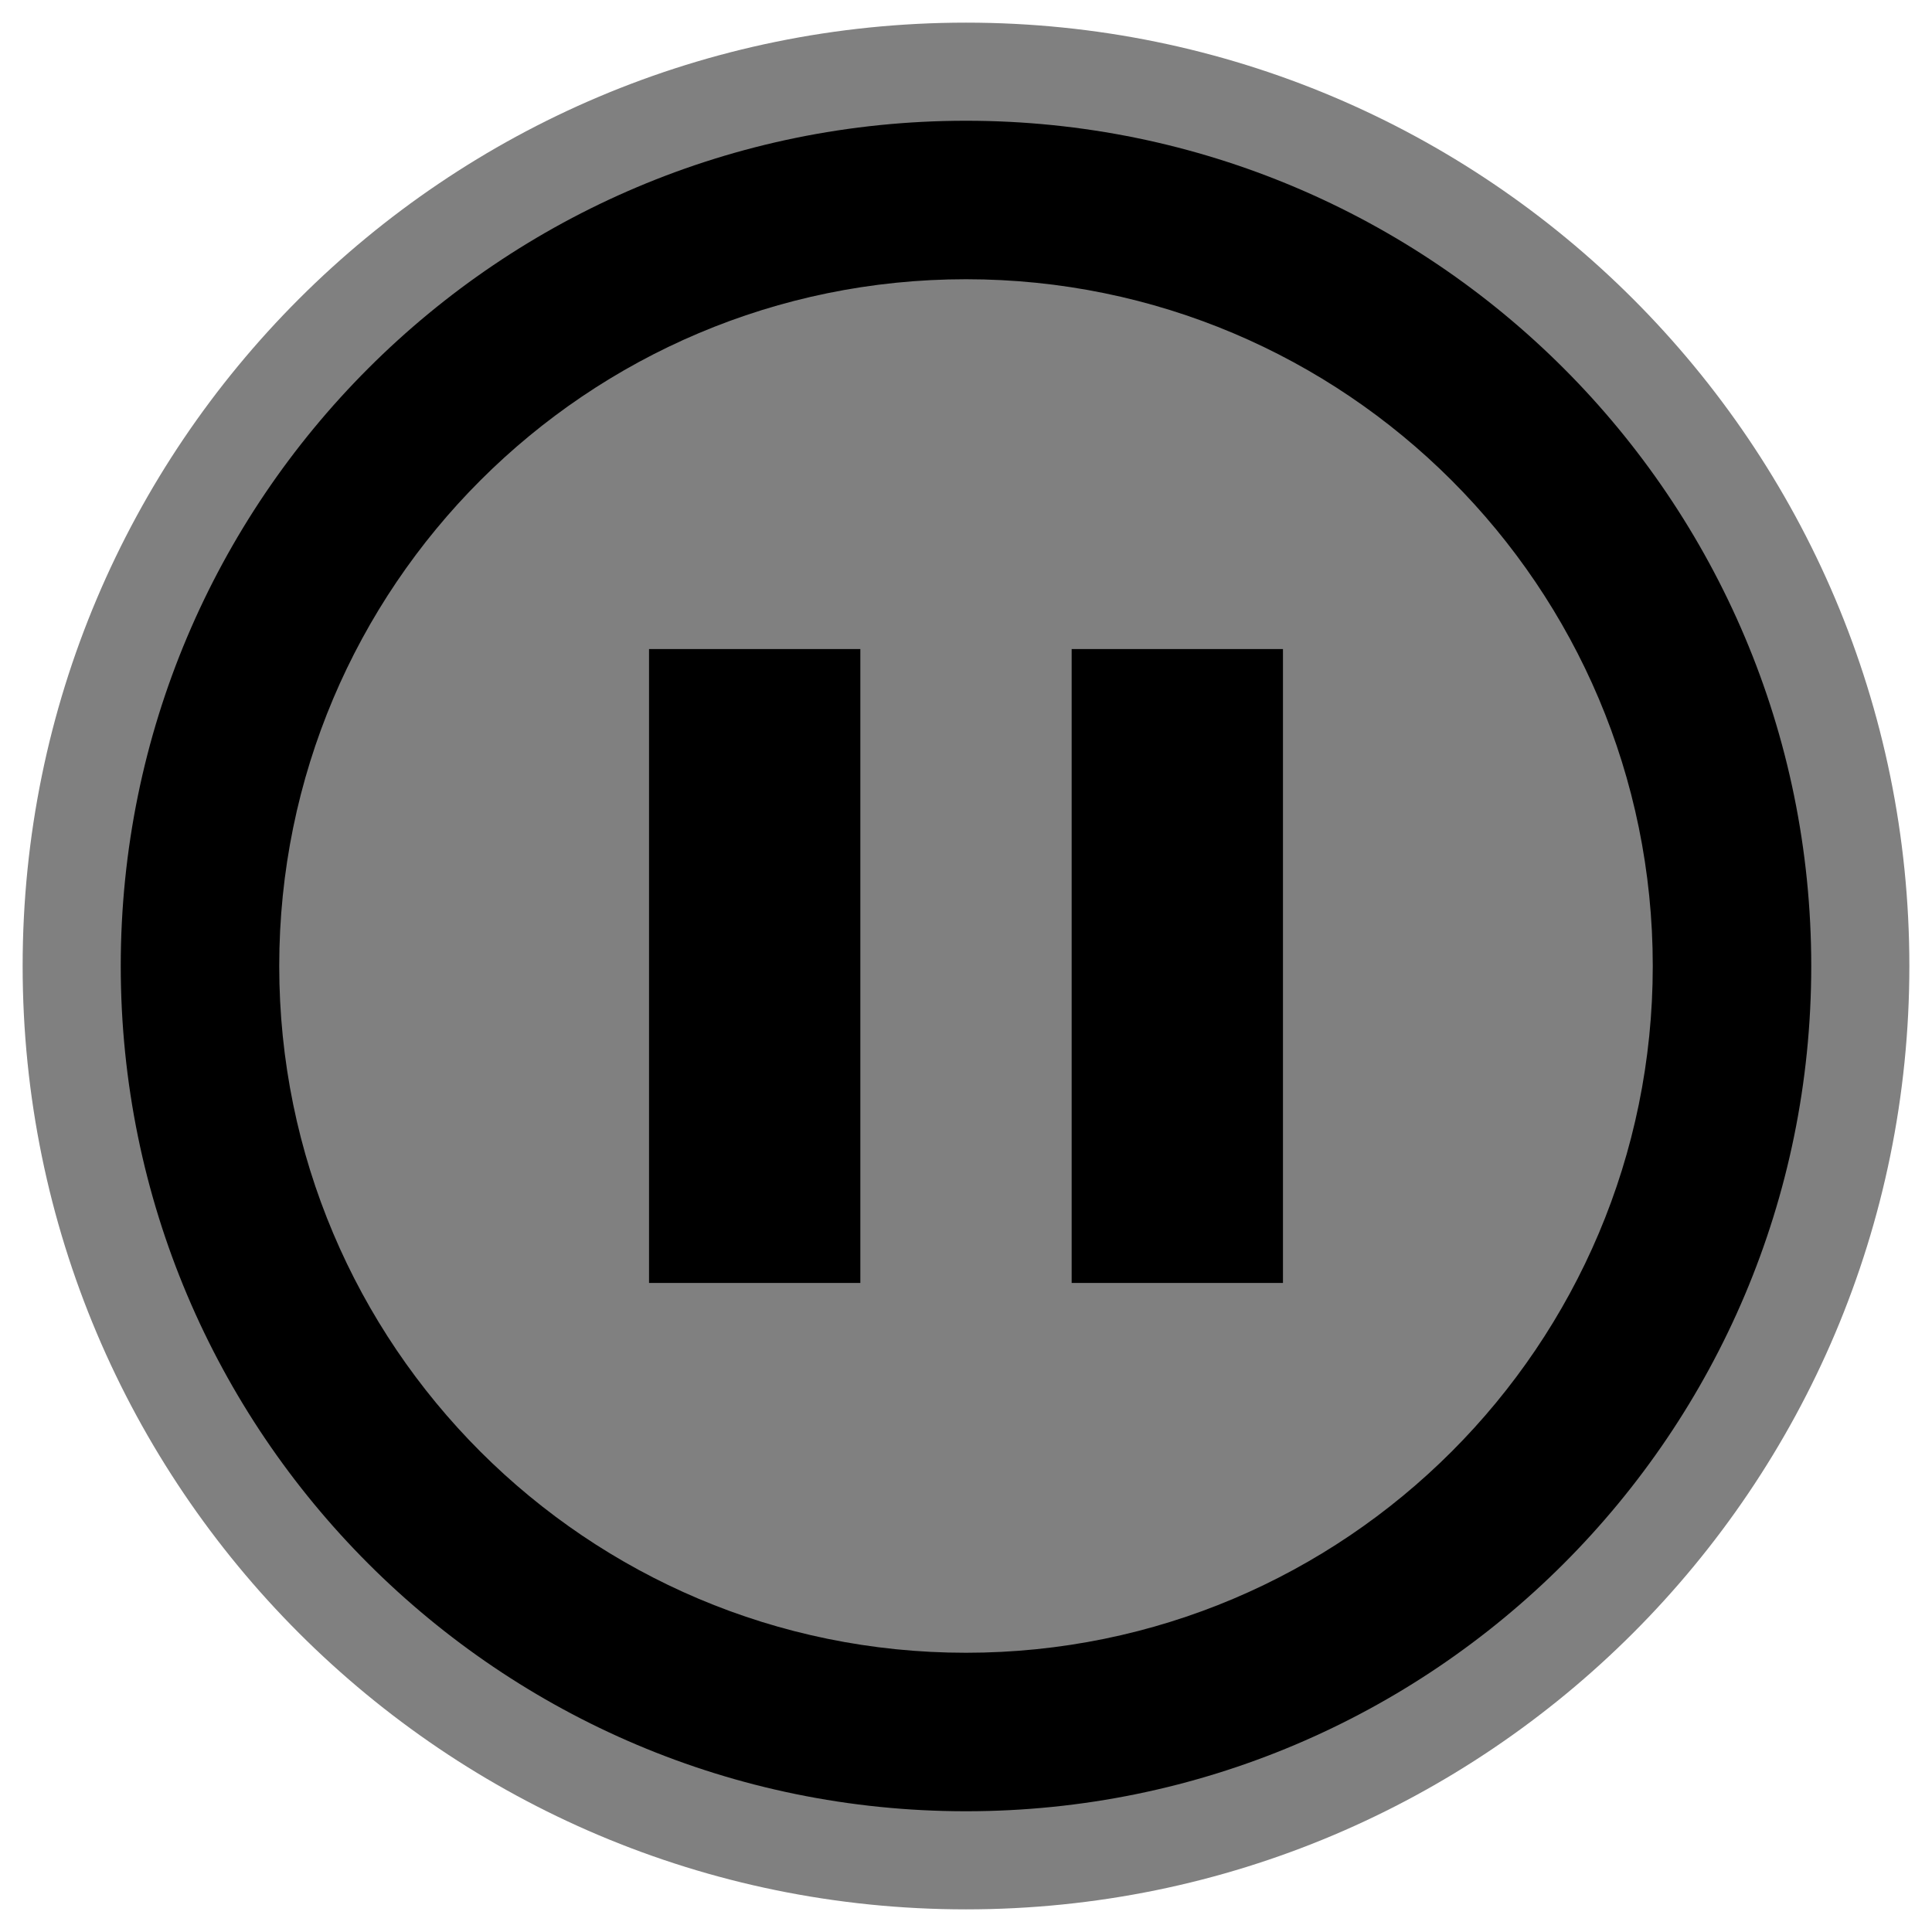
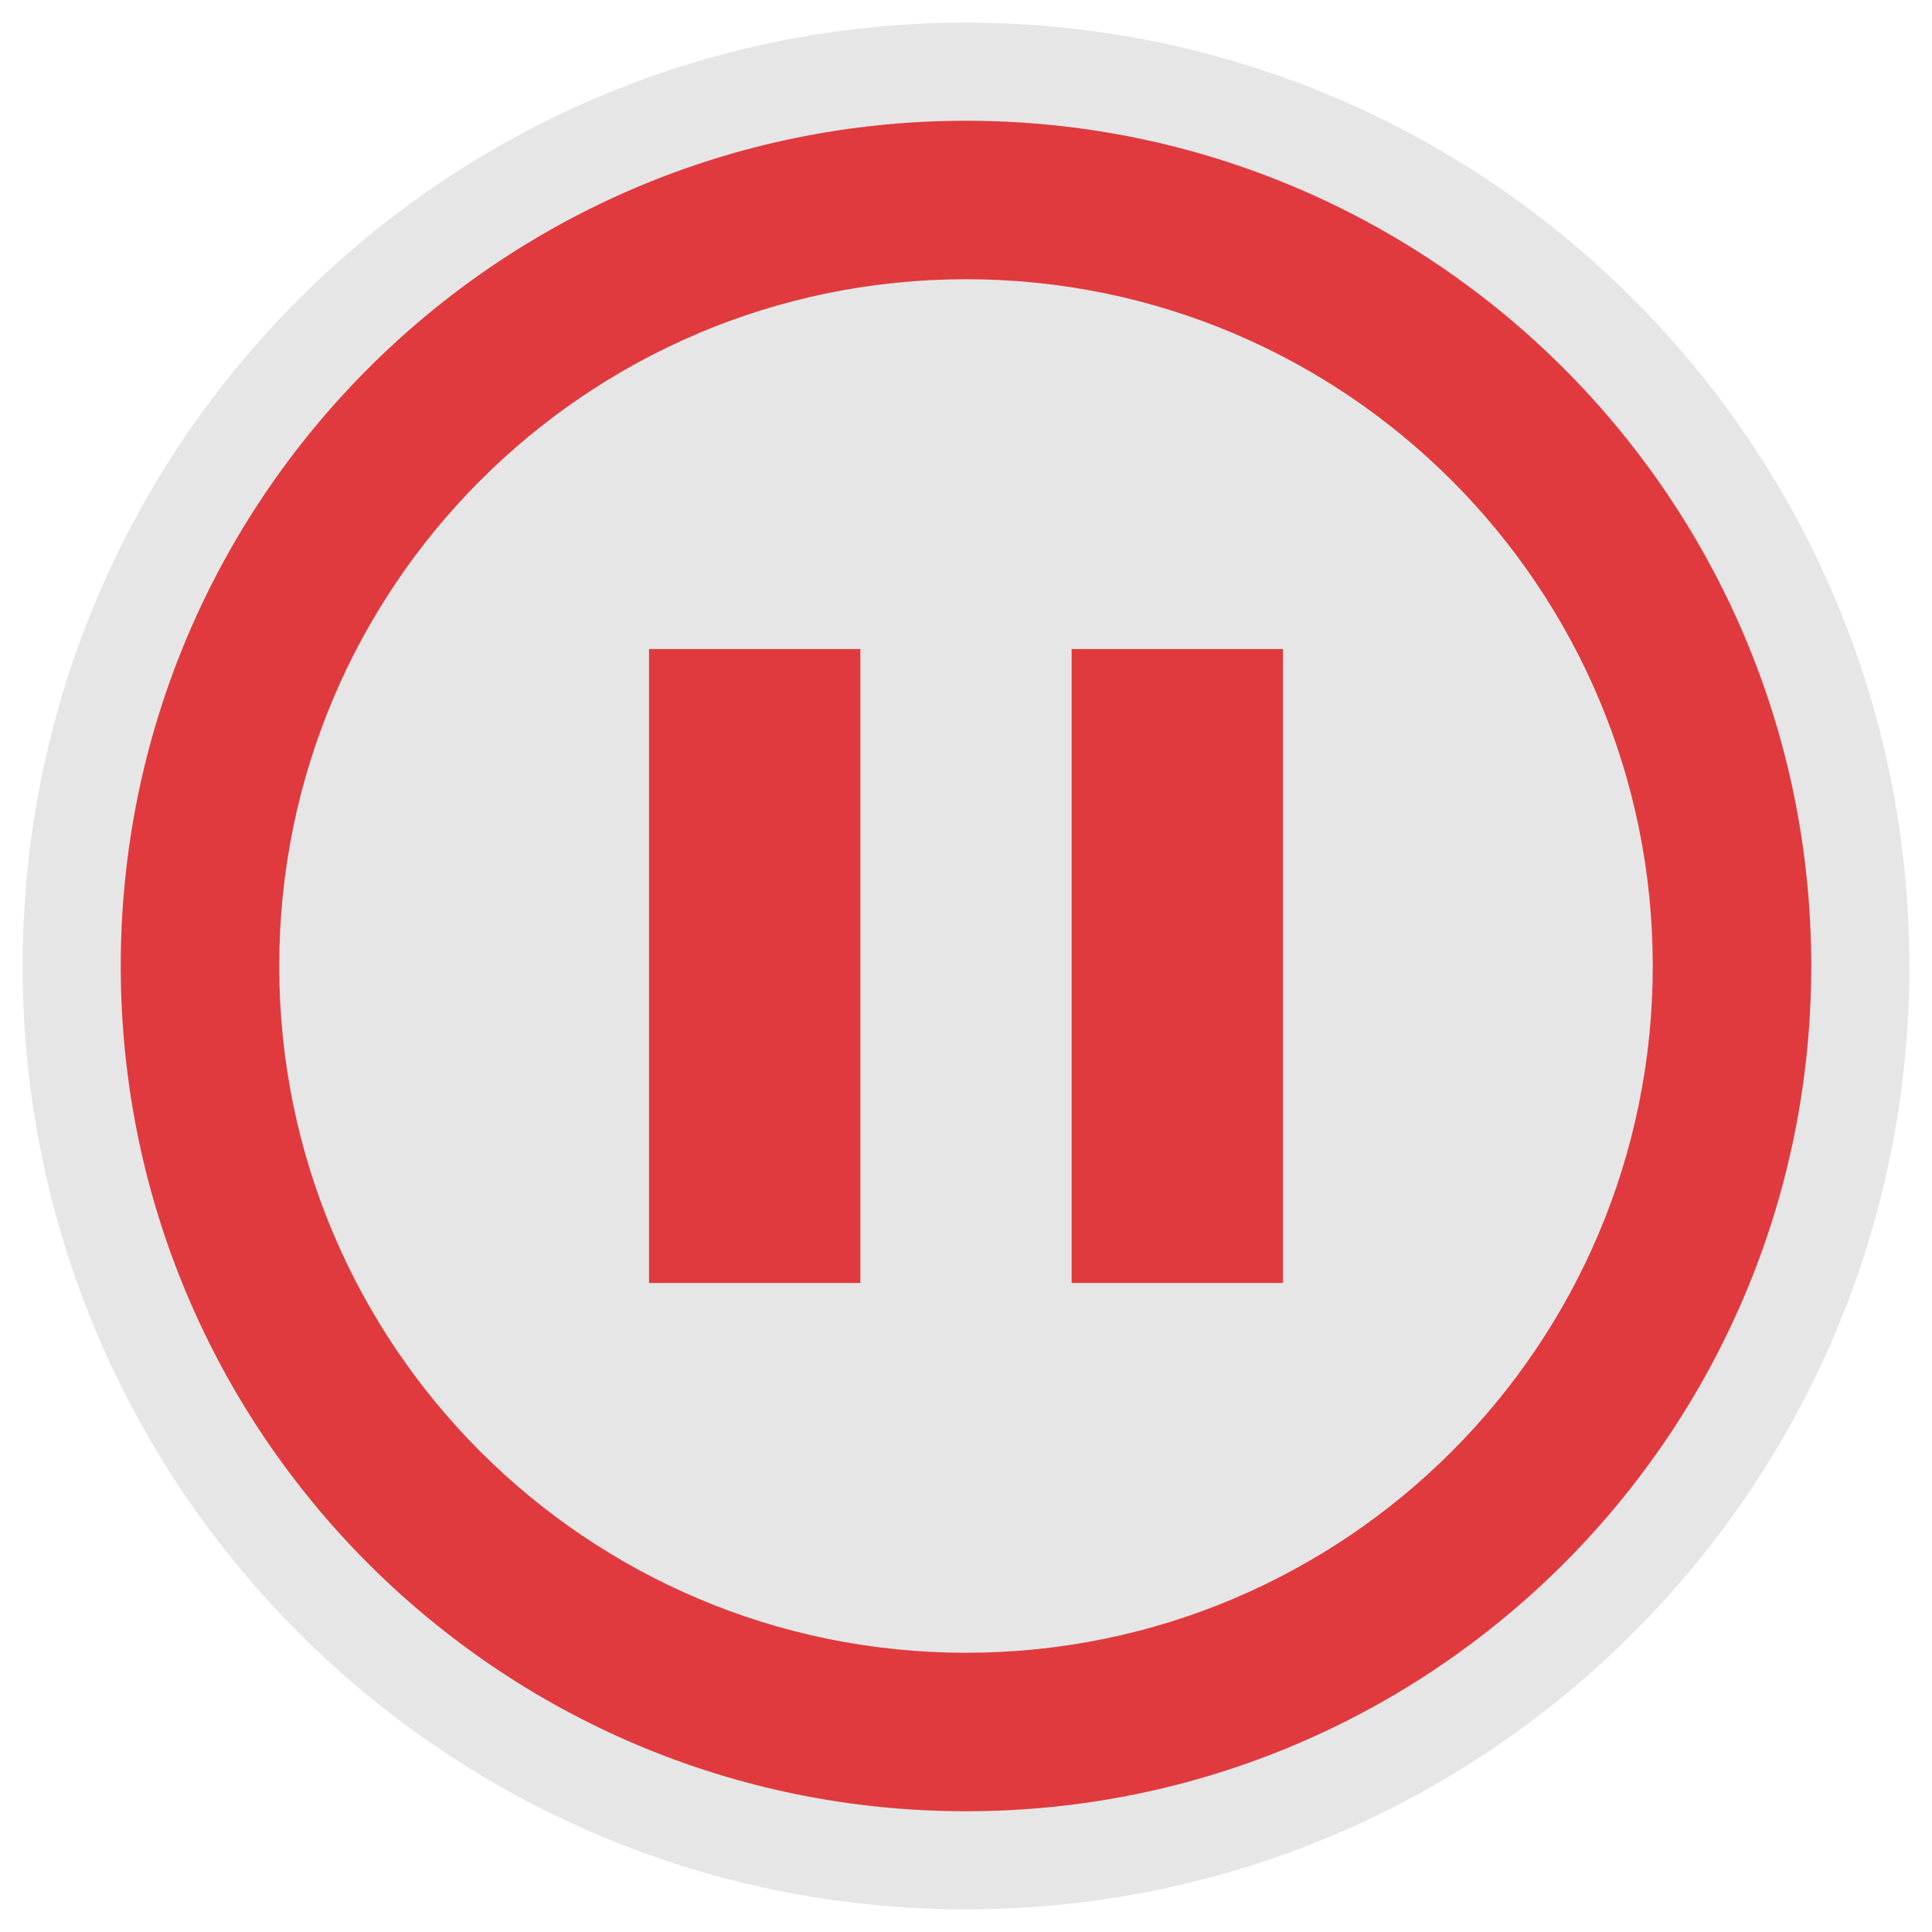
<svg xmlns="http://www.w3.org/2000/svg" version="1.1" width="512" height="512" viewBox="0 0 512 512">
-   <circle fill="gray" cx="256" cy="256" r="250" />
-   <path fill="black" d="M256 32c-123.712 0-224 100.288-224 224s100.288 224 224 224 224-100.288 224-224-100.288-224-224-224zM256 438c-100.516 0-182-81.484-182-182s81.484-182 182-182 182 81.484 182 182-81.484 182-182 182zM172 172h56v168h-56zM284 172h56v168h-56z" />
+   <circle fill="rgba(230, 230, 230)" cx="256" cy="256" r="250" />
+   <path fill="rgba(224, 58, 62)" d="M256 32c-123.712 0-224 100.288-224 224s100.288 224 224 224 224-100.288 224-224-100.288-224-224-224zM256 438c-100.516 0-182-81.484-182-182s81.484-182 182-182 182 81.484 182 182-81.484 182-182 182z" />
+   <path fill="rgba(224, 58, 62)" d="M172 172h56v168h-56zM284 172h56v168h-56z" />
</svg>
